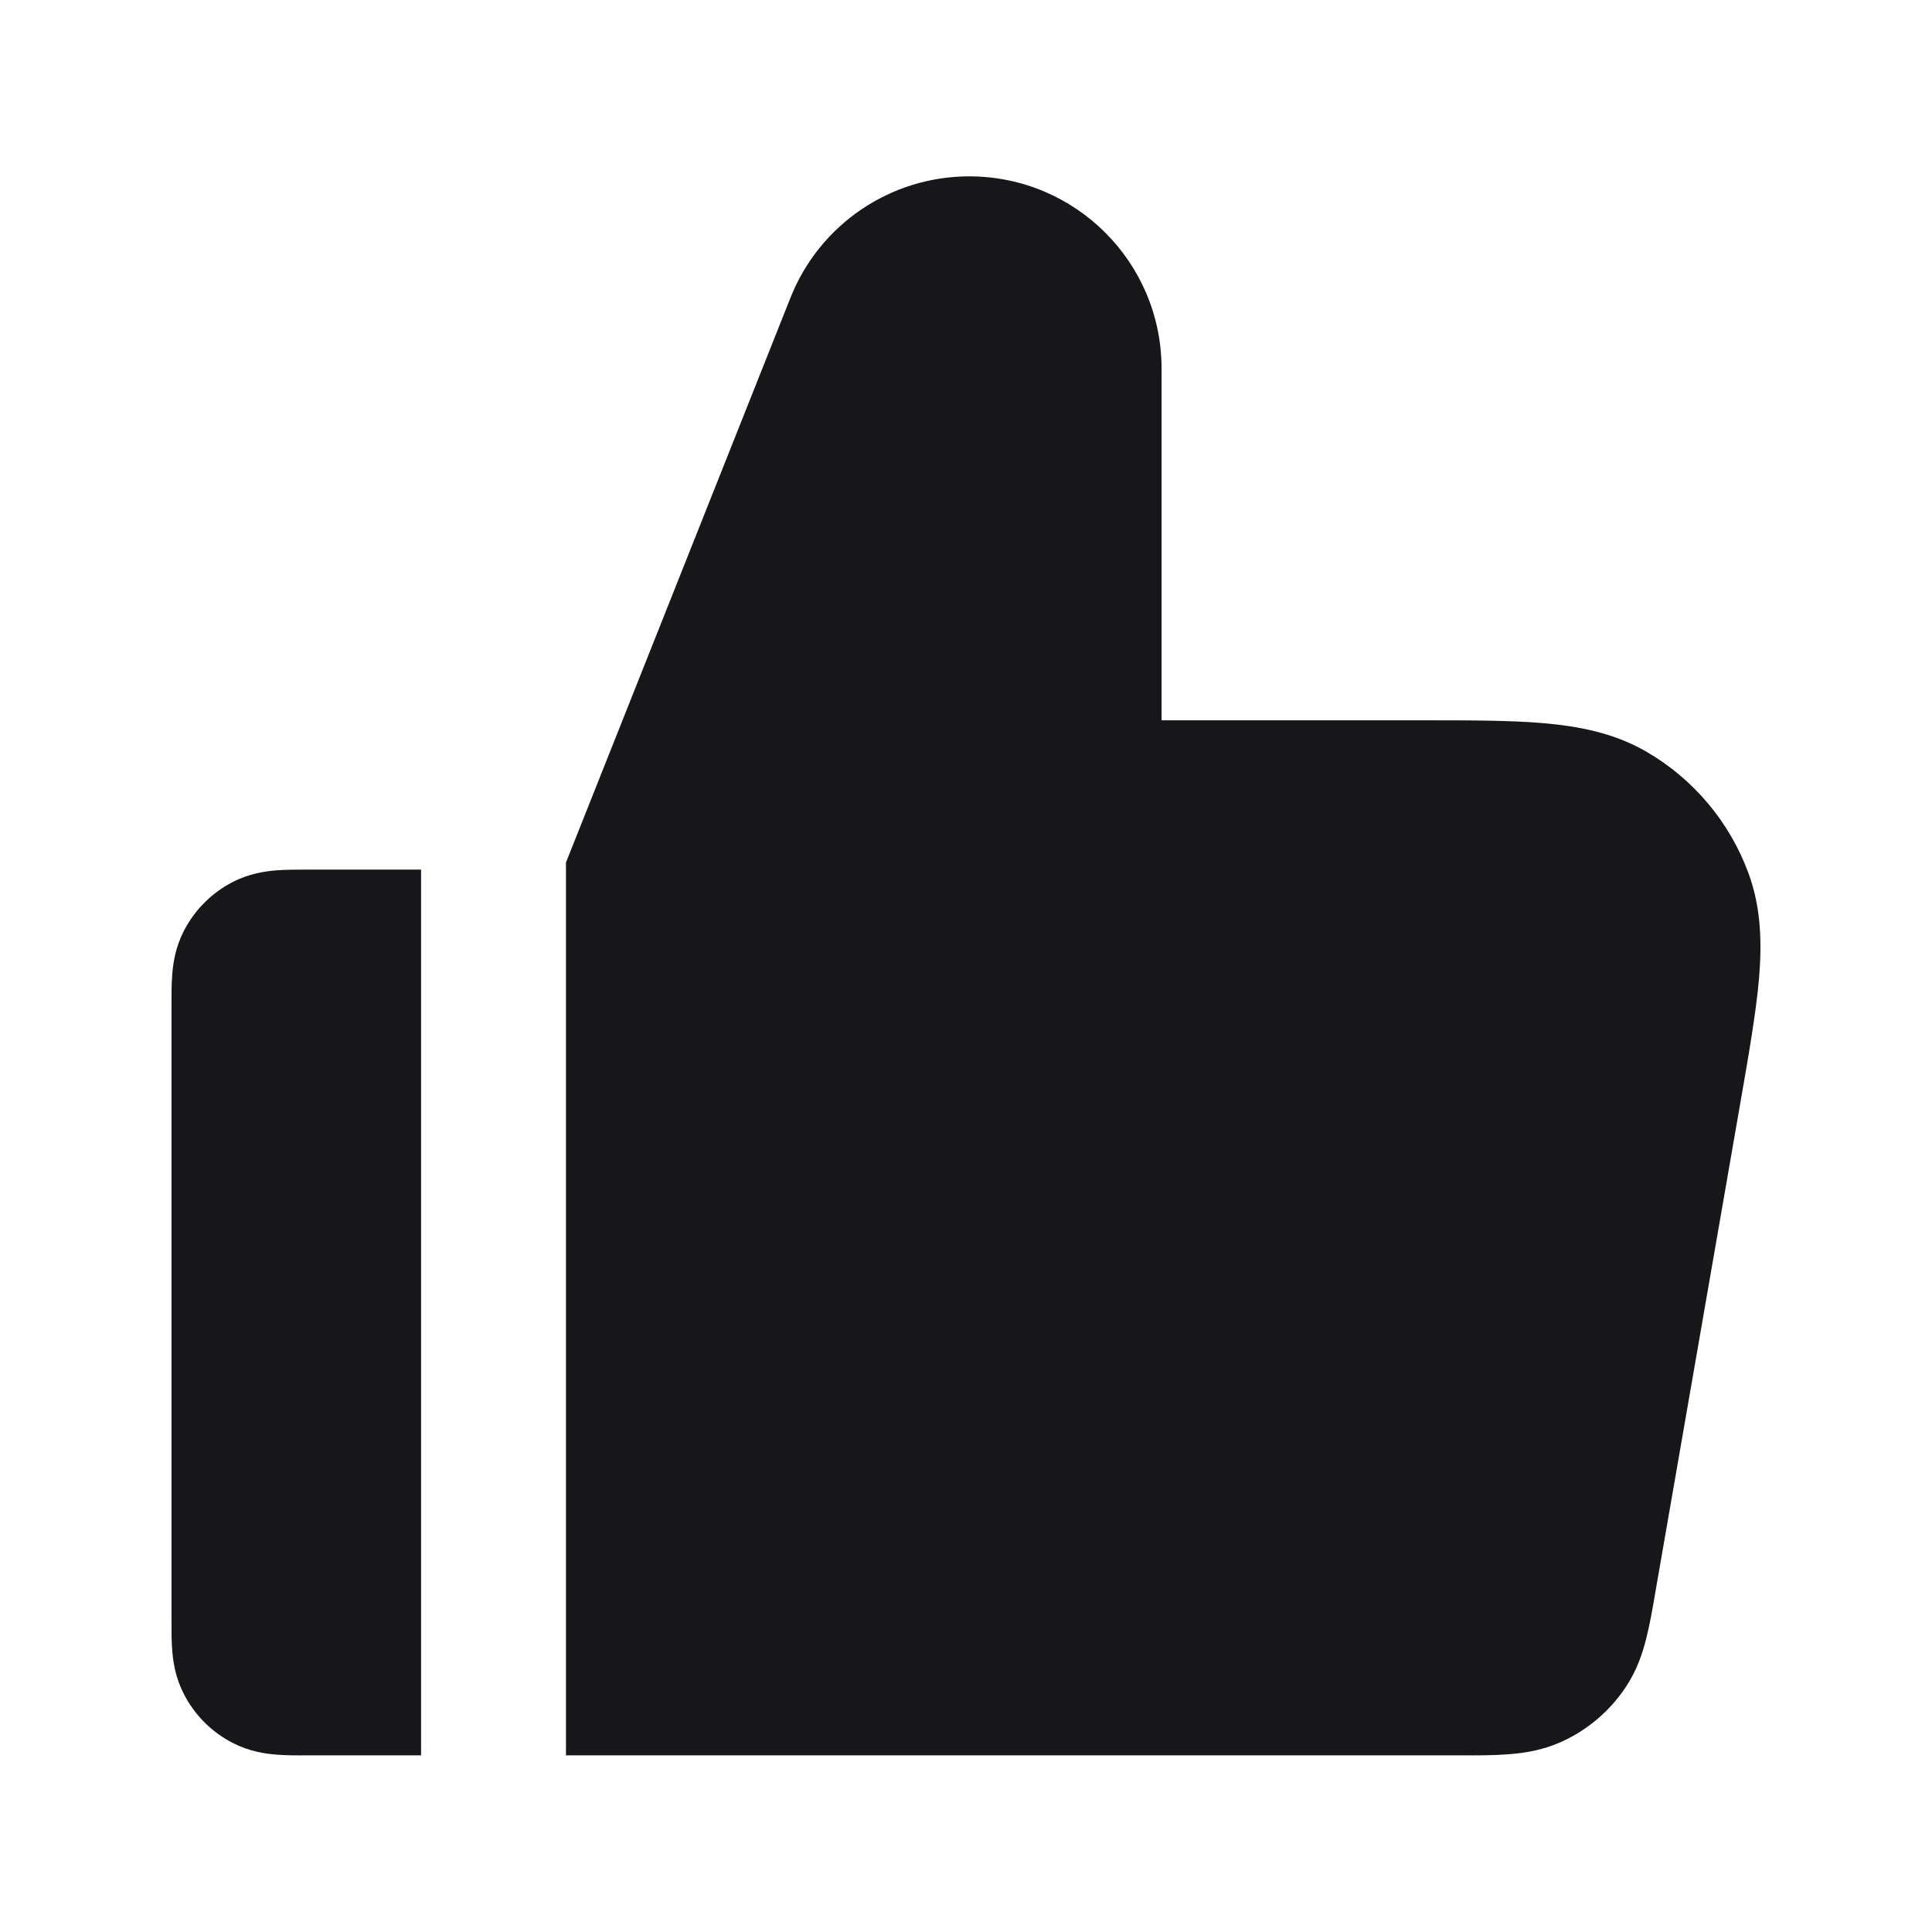
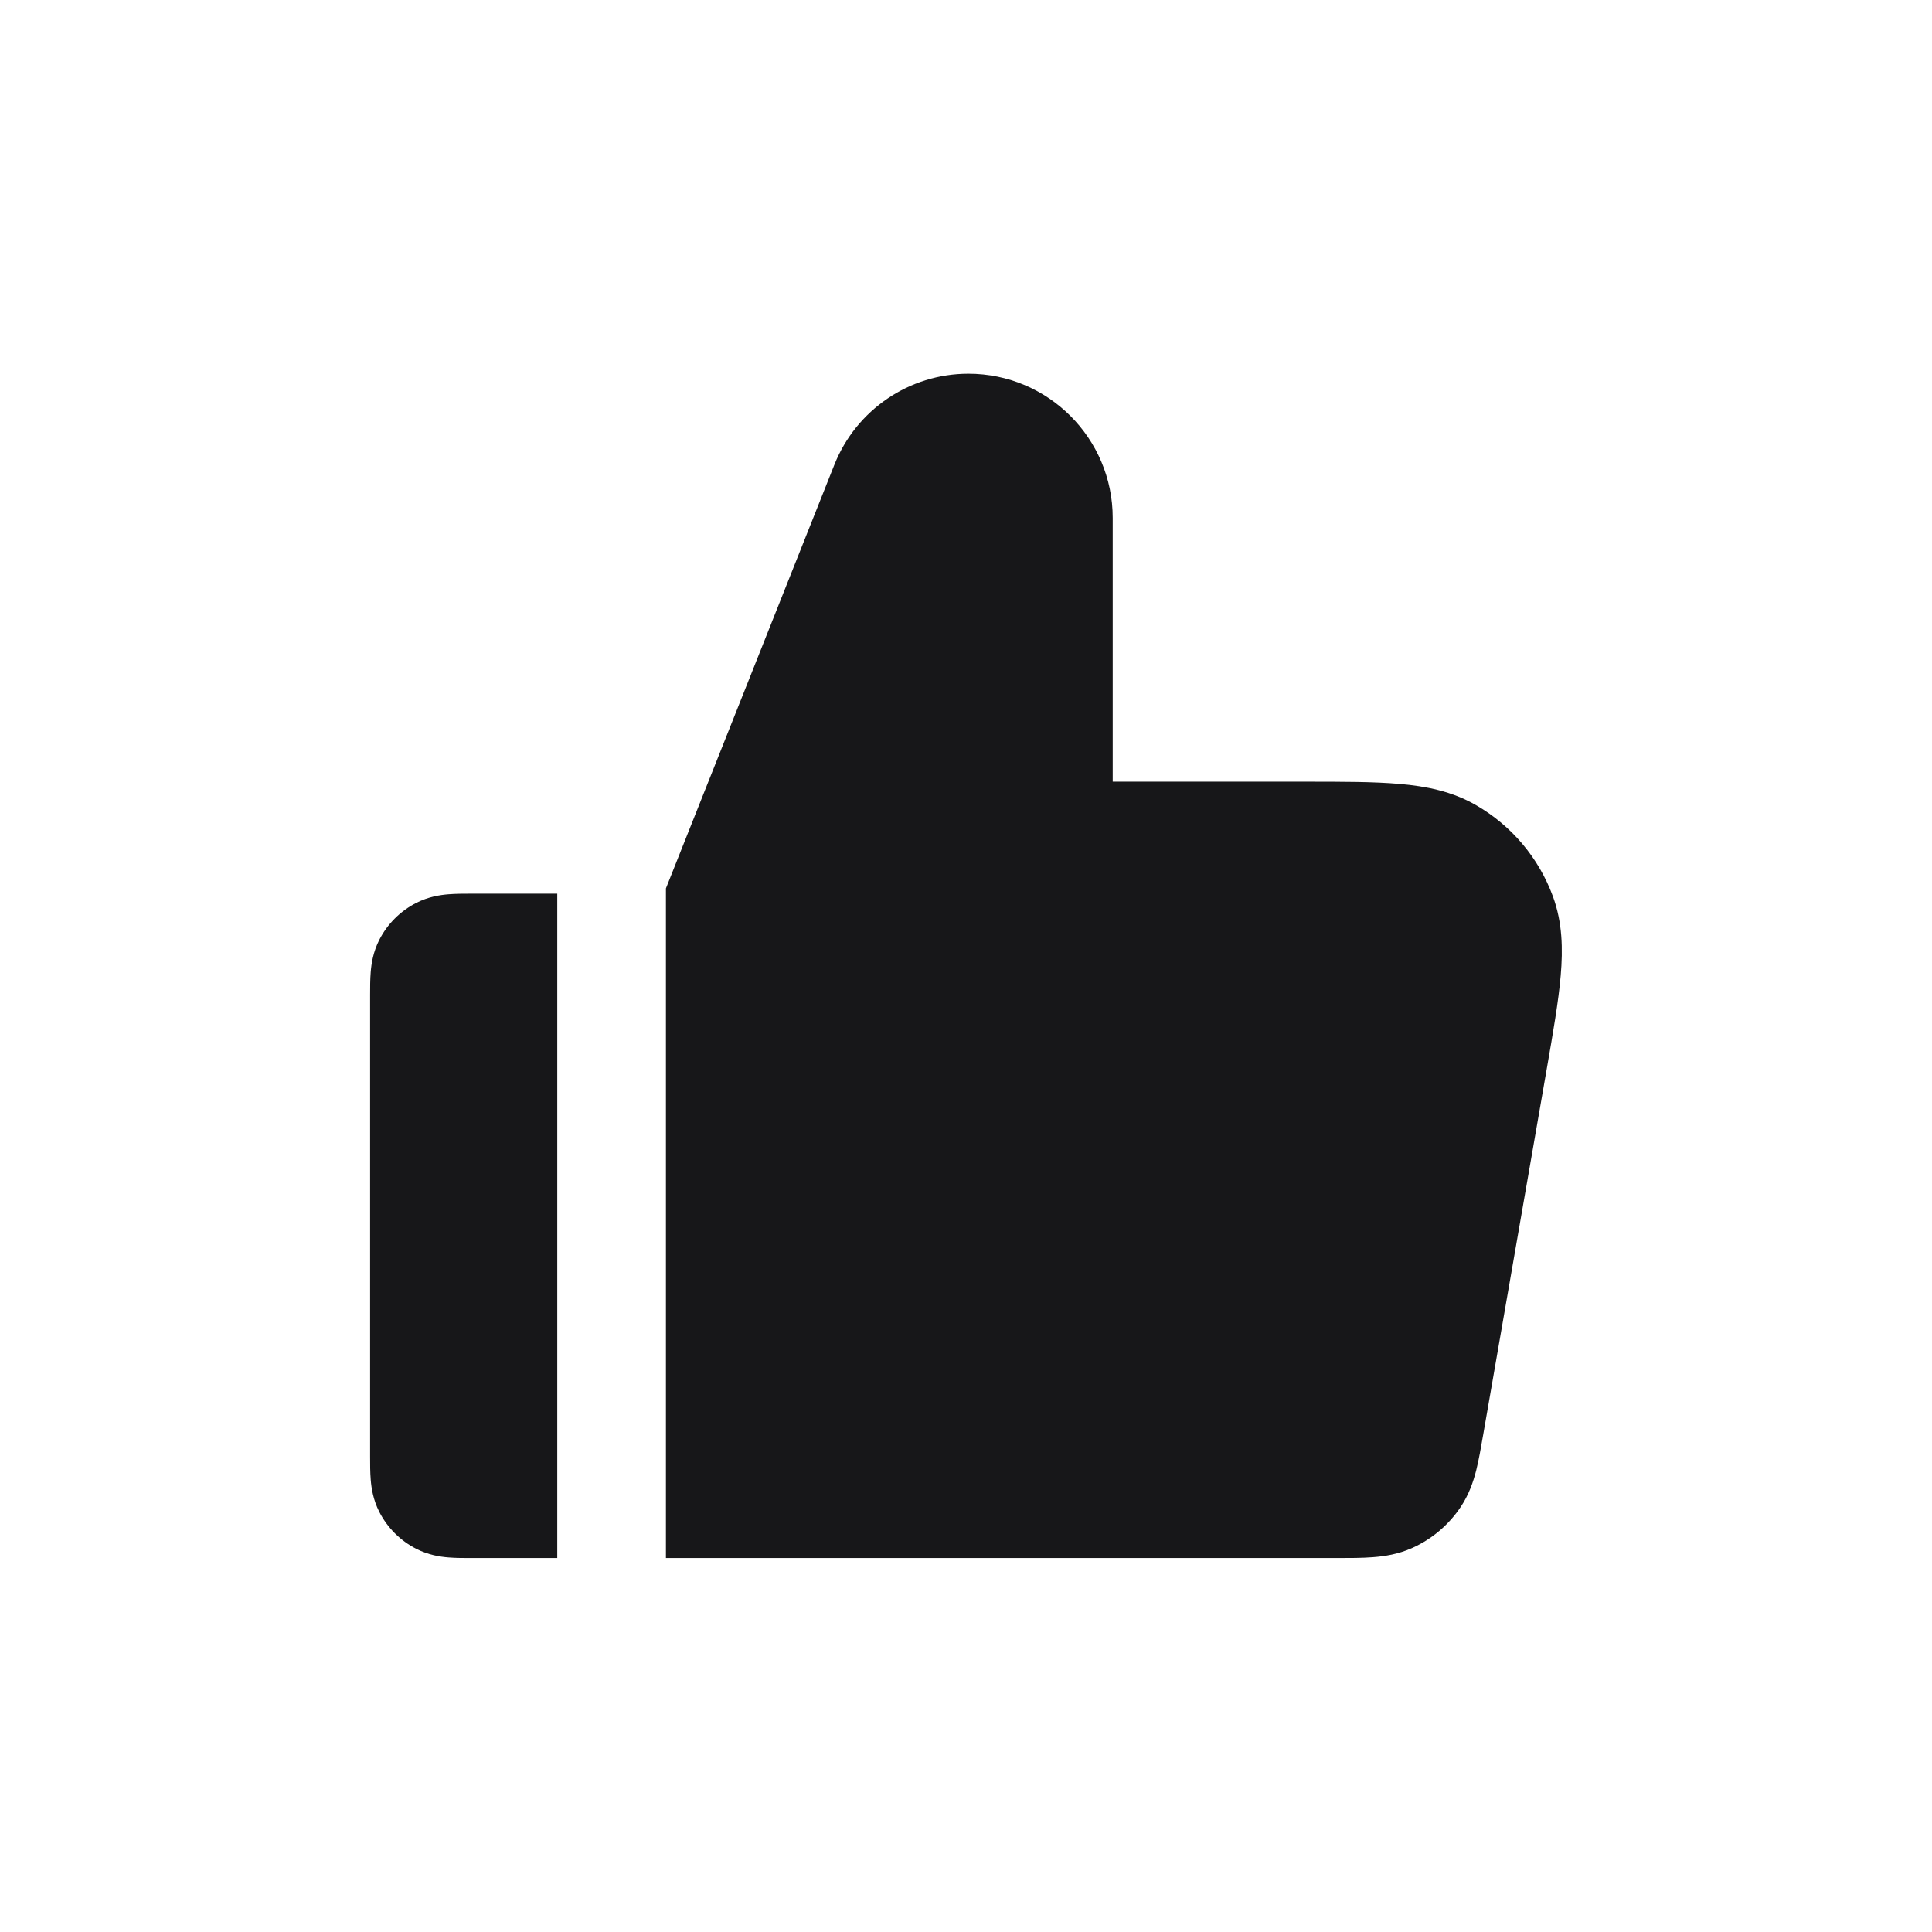
- <svg xmlns="http://www.w3.org/2000/svg" width="18" height="18" viewBox="0 0 18 18" fill="none">
-   <mask id="mask0_7016_363562" style="mask-type:alpha" maskUnits="userSpaceOnUse" x="0" y="0" width="19" height="19">
-     <path d="M10.822 3.434C10.822 2.443 10.019 1.643 9.03 1.643C8.296 1.643 7.636 2.091 7.365 2.773L5.273 8.036V16.354L13.601 16.354C13.764 16.355 13.92 16.355 14.054 16.344C14.202 16.333 14.369 16.307 14.541 16.231C14.785 16.122 14.994 15.946 15.143 15.724C15.248 15.568 15.302 15.408 15.338 15.264C15.371 15.134 15.398 14.98 15.425 14.82L16.213 10.283C16.293 9.824 16.36 9.438 16.388 9.12C16.416 8.789 16.409 8.46 16.291 8.138C16.116 7.659 15.777 7.256 15.335 7.001C15.038 6.83 14.715 6.767 14.384 6.738C14.066 6.71 13.674 6.711 13.208 6.711L10.822 6.711V3.434Z" fill="#171719" />
-     <path d="M3.923 16.354V8.102L2.856 8.102C2.766 8.102 2.662 8.102 2.571 8.109C2.467 8.118 2.322 8.139 2.171 8.216C1.973 8.317 1.813 8.478 1.712 8.675C1.635 8.826 1.613 8.971 1.605 9.076C1.597 9.166 1.598 9.27 1.598 9.36L1.598 15.096C1.598 15.186 1.597 15.29 1.605 15.381C1.613 15.485 1.635 15.63 1.712 15.781C1.813 15.979 1.973 16.139 2.171 16.24C2.322 16.317 2.467 16.339 2.571 16.347C2.662 16.355 2.766 16.355 2.856 16.354H3.923Z" fill="#171719" />
-   </mask>
-   <g mask="url(#mask0_7016_363562)">
-     <rect x="0" y="0" width="18" height="18" fill="#171719" />
-   </g>
+ <svg xmlns="http://www.w3.org/2000/svg" width="32" height="32" viewBox="0 0 32 32" fill="none">
+   <path d="M18.43 8.578C18.43 7.258 17.359 6.19 16.04 6.19C15.062 6.19 14.182 6.787 13.82 7.697L11.03 14.714V25.806L22.135 25.806C22.351 25.806 22.56 25.806 22.739 25.792C22.936 25.777 23.158 25.743 23.387 25.641C23.713 25.495 23.991 25.261 24.19 24.965C24.33 24.757 24.402 24.544 24.451 24.352C24.494 24.179 24.53 23.973 24.567 23.759L25.618 17.71C25.724 17.099 25.814 16.583 25.85 16.159C25.888 15.718 25.879 15.28 25.722 14.85C25.488 14.211 25.036 13.674 24.446 13.335C24.05 13.106 23.62 13.022 23.179 12.984C22.755 12.947 22.231 12.947 21.611 12.947L18.43 12.947V8.578Z" fill="#171719" class="fill" />
+   <path d="M9.23 25.806V14.802L7.808 14.802C7.687 14.802 7.549 14.802 7.428 14.812C7.289 14.823 7.096 14.852 6.894 14.955C6.631 15.089 6.417 15.303 6.282 15.567C6.18 15.768 6.151 15.961 6.14 16.101C6.13 16.222 6.13 16.36 6.13 16.48L6.13 24.128C6.13 24.248 6.13 24.386 6.14 24.507C6.151 24.646 6.18 24.84 6.282 25.041C6.417 25.305 6.631 25.519 6.894 25.653C7.096 25.756 7.289 25.785 7.428 25.796C7.549 25.806 7.687 25.806 7.808 25.806H9.23Z" fill="#171719" class="fill" />
</svg>
